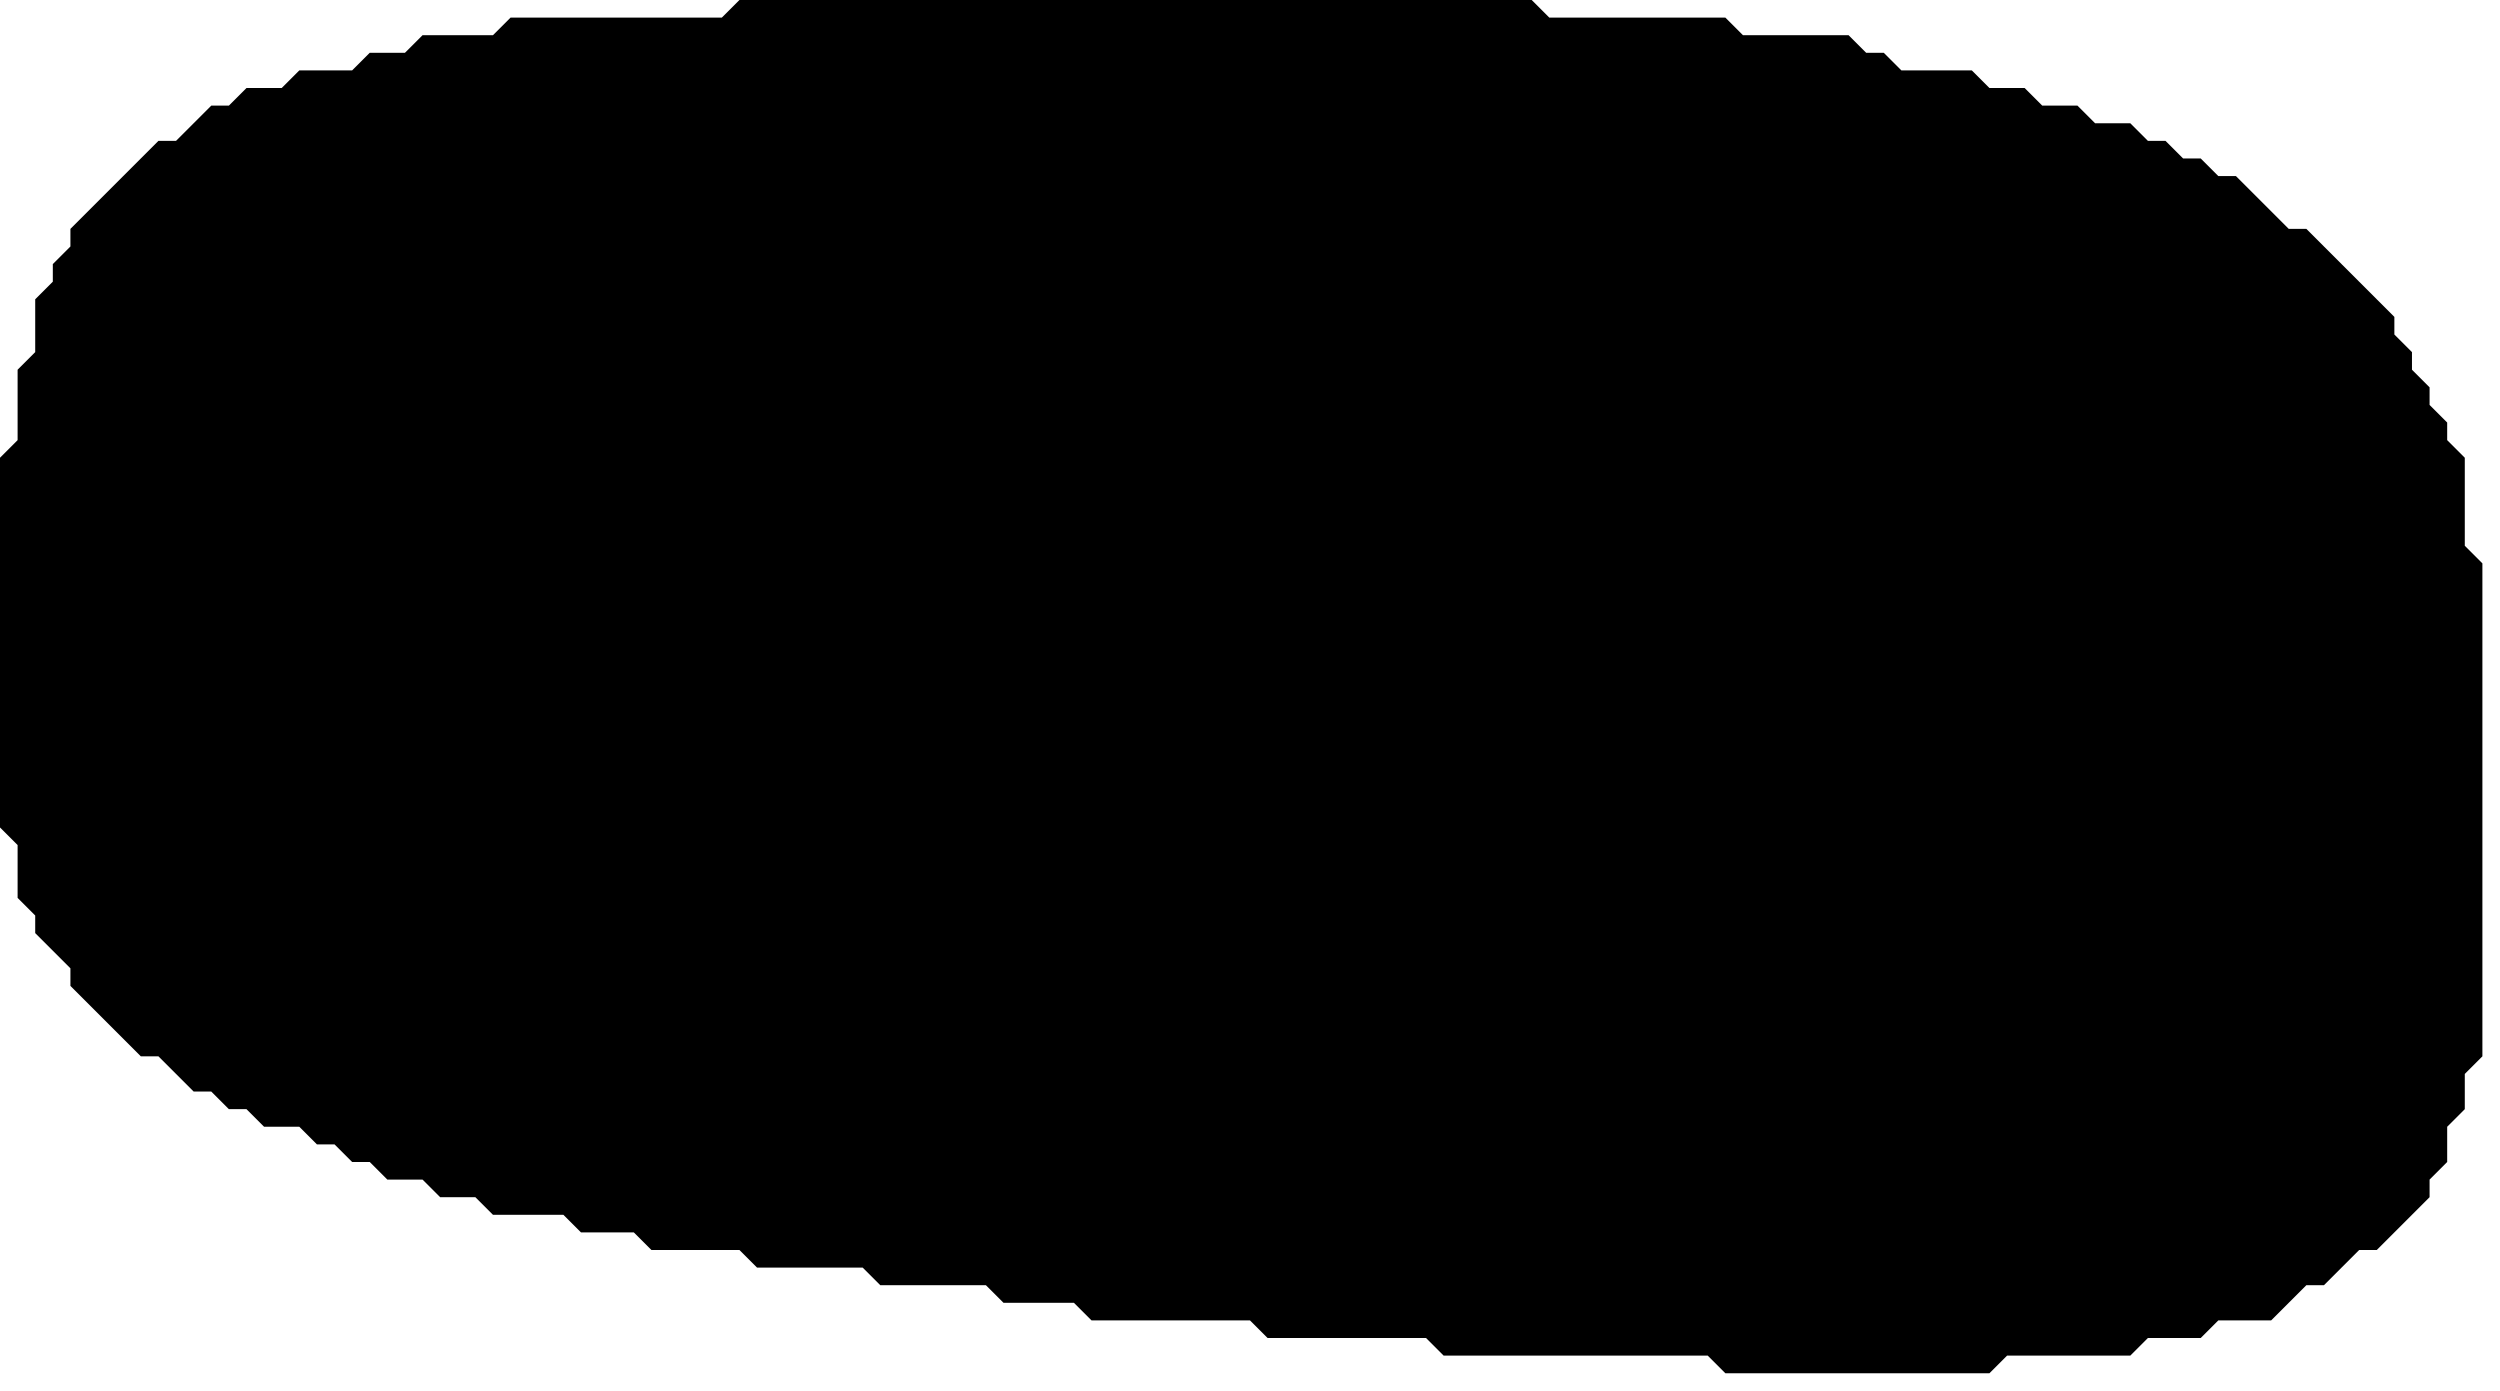
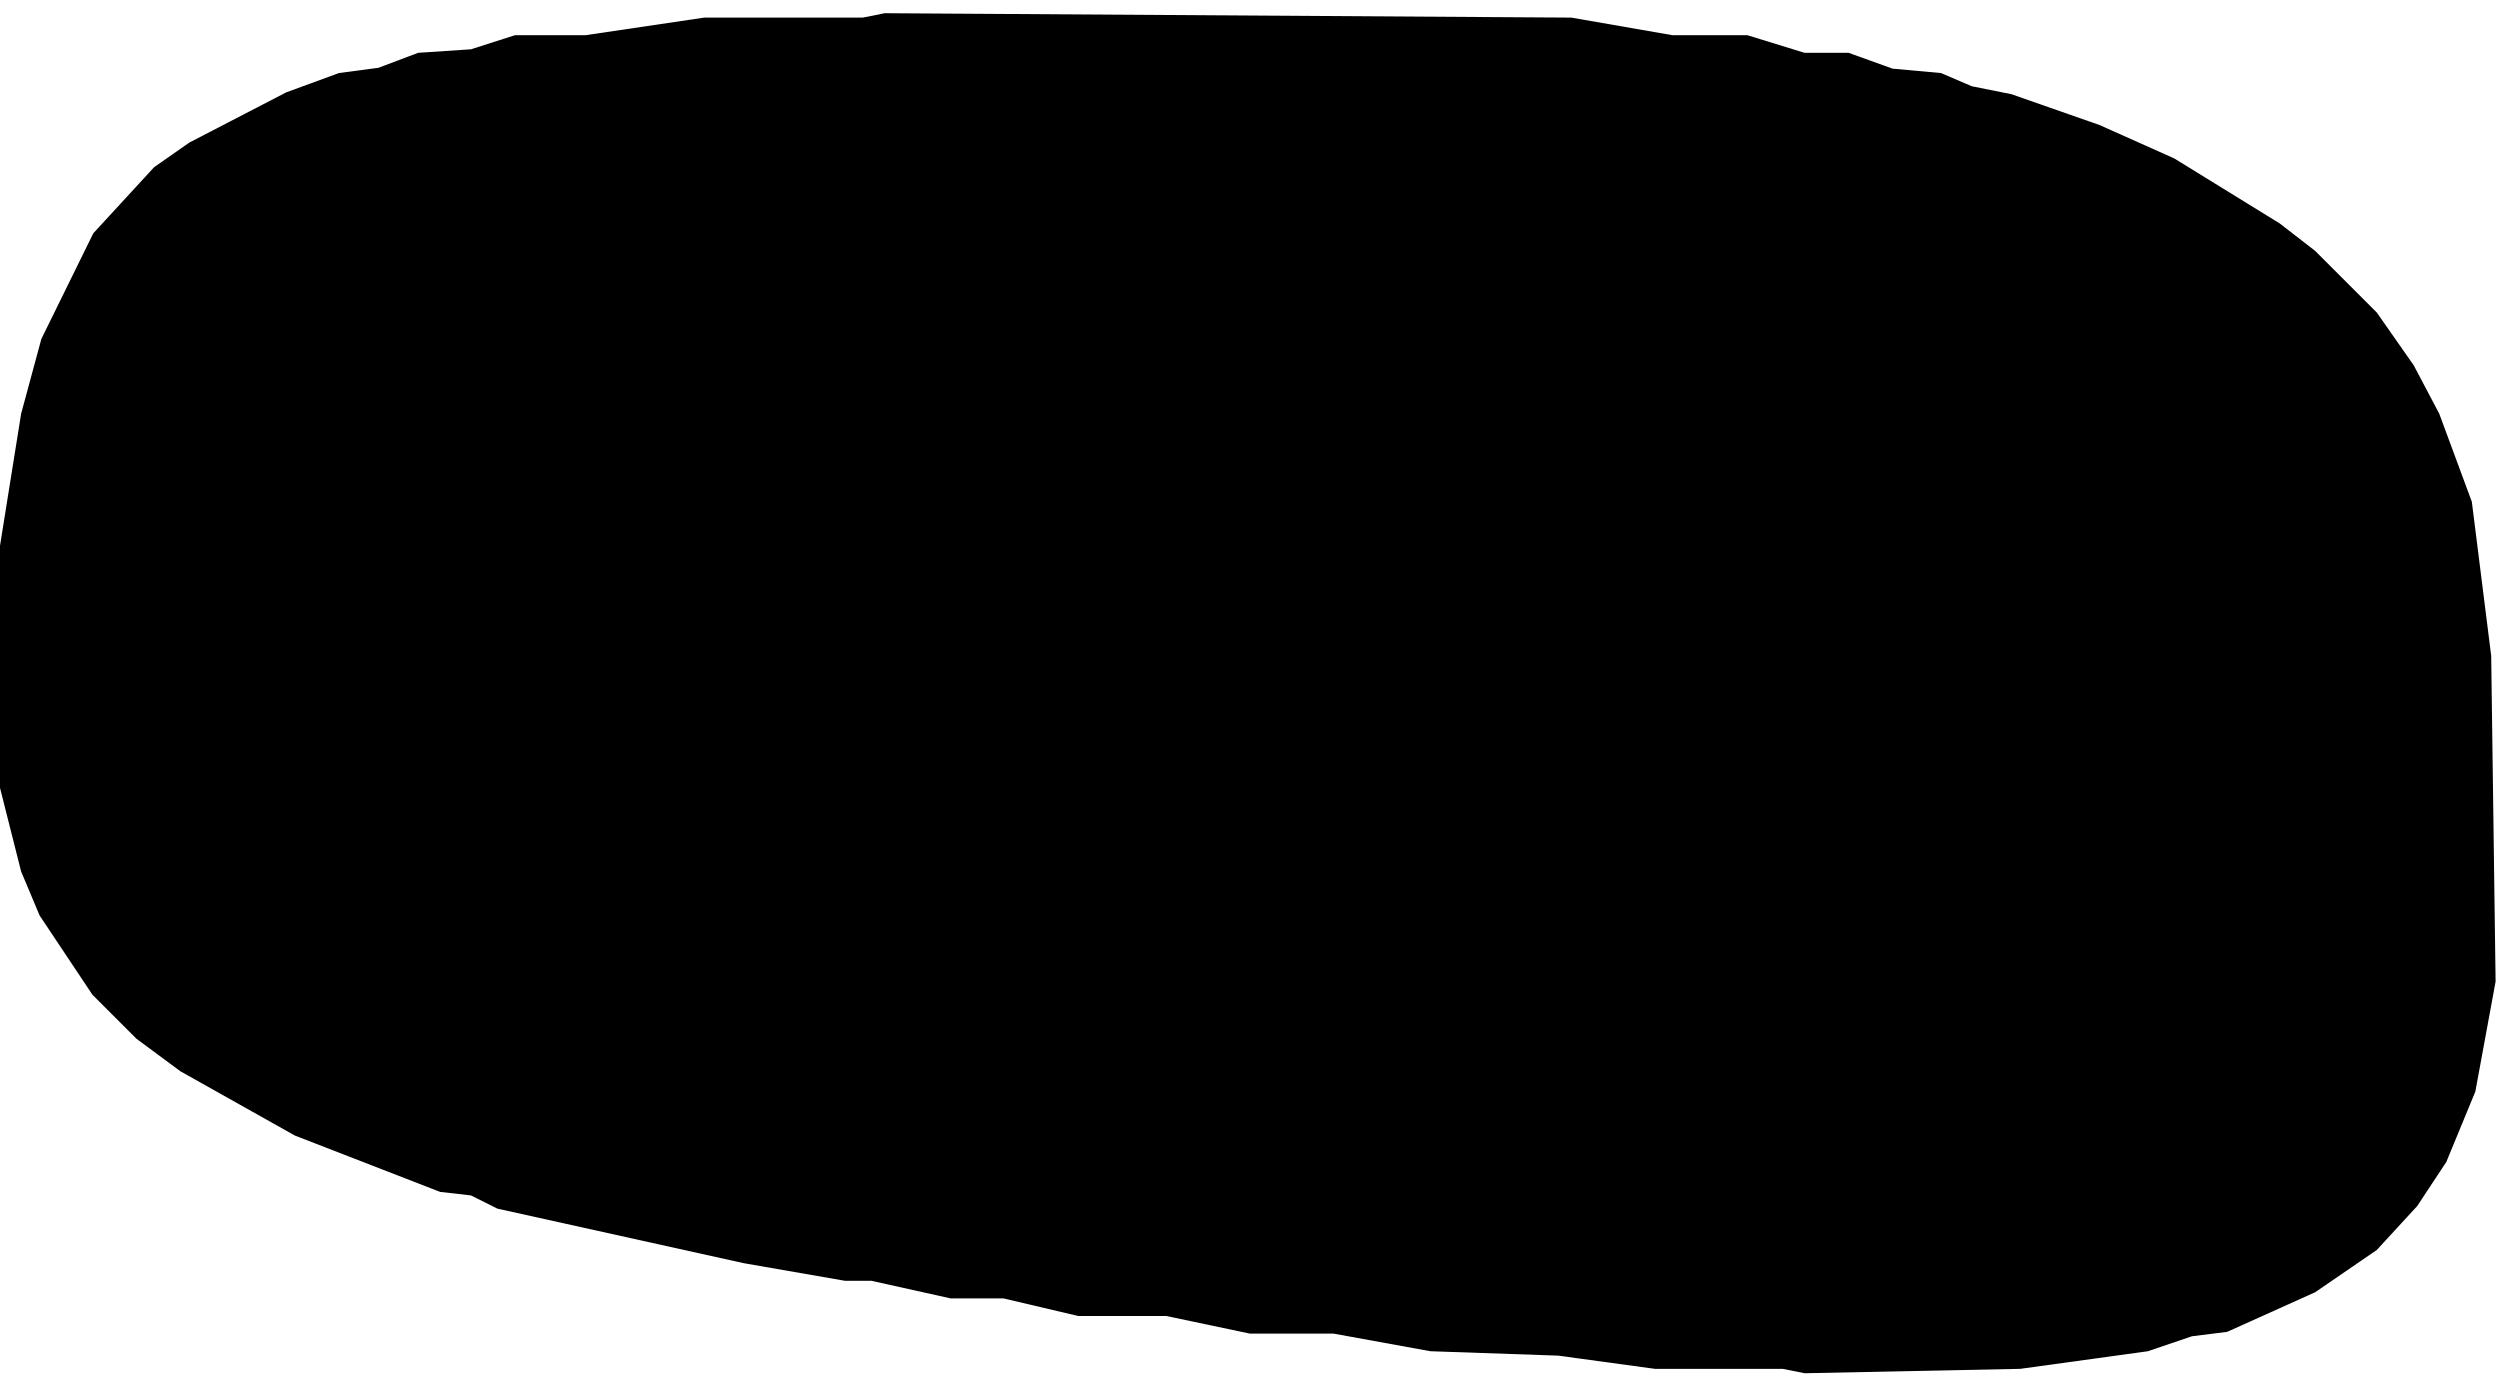
<svg xmlns="http://www.w3.org/2000/svg" viewBox="0 0 142 79" width="100%" height="100%">
-   <path d="M 2.00 17.00 L 2.00 20.00 L 1.00 21.00 L 1.00 25.00 L 0.00 26.00 L 0.00 47.00 L 1.00 48.00 L 1.00 51.00 L 2.00 52.00 L 2.00 53.00 L 4.00 55.00 L 4.00 56.00 L 8.00 60.00 L 9.00 60.00 L 11.00 62.00 L 12.00 62.00 L 13.00 63.00 L 14.00 63.00 L 15.00 64.00 L 17.00 64.00 L 18.00 65.00 L 19.00 65.00 L 20.00 66.00 L 21.00 66.00 L 22.00 67.00 L 24.00 67.00 L 25.00 68.00 L 27.00 68.00 L 28.00 69.00 L 32.00 69.00 L 33.00 70.00 L 36.00 70.00 L 37.00 71.00 L 42.00 71.00 L 43.00 72.00 L 49.00 72.00 L 50.00 73.00 L 56.00 73.00 L 57.00 74.00 L 61.00 74.00 L 62.00 75.00 L 71.00 75.00 L 72.00 76.00 L 81.00 76.00 L 82.00 77.00 L 97.00 77.00 L 98.00 78.00 L 113.00 78.00 L 114.00 77.00 L 121.00 77.00 L 122.00 76.00 L 125.00 76.00 L 126.00 75.00 L 129.00 75.00 L 131.00 73.00 L 132.00 73.00 L 134.00 71.00 L 135.00 71.00 L 138.00 68.00 L 138.00 67.00 L 139.00 66.00 L 139.00 64.00 L 140.00 63.00 L 140.00 61.00 L 141.00 60.00 L 141.00 32.00 L 140.00 31.00 L 140.00 26.00 L 139.00 25.00 L 139.00 24.00 L 138.00 23.00 L 138.00 22.00 L 137.00 21.00 L 137.00 20.00 L 136.00 19.00 L 136.00 18.00 L 131.00 13.00 L 130.00 13.00 L 127.00 10.00 L 126.00 10.00 L 125.00 9.00 L 124.00 9.00 L 123.00 8.00 L 122.00 8.00 L 121.00 7.00 L 119.00 7.00 L 118.00 6.00 L 116.00 6.00 L 115.00 5.00 L 113.00 5.00 L 112.00 4.00 L 108.00 4.00 L 107.00 3.00 L 106.00 3.00 L 105.00 2.00 L 99.00 2.00 L 98.00 1.00 L 88.00 1.00 L 87.00 0.00 L 42.00 0.00 L 41.00 1.00 L 29.00 1.00 L 28.00 2.00 L 24.00 2.00 L 23.00 3.00 L 21.00 3.00 L 20.00 4.00 L 17.00 4.00 L 16.00 5.00 L 14.00 5.00 L 13.00 6.00 L 12.00 6.00 L 10.00 8.00 L 9.00 8.00 L 4.00 13.00 L 4.00 14.00 L 3.00 15.00 L 3.00 16.00 Z" fill="currentColor" fill-rule="evenodd" />
+   <path d="M 2.35 19.25 L 1.20 23.50 L 0.00 31.00 L 0.00 44.75 L 1.20 49.50 L 2.25 52.00 L 5.25 56.50 L 7.75 59.00 L 10.25 60.85 L 16.75 64.50 L 25.00 67.70 L 26.75 67.90 L 28.25 68.65 L 42.25 71.75 L 48.00 72.75 L 49.50 72.75 L 54.00 73.75 L 57.00 73.75 L 61.25 74.75 L 66.25 74.75 L 71.00 75.75 L 75.75 75.75 L 81.25 76.75 L 88.50 77.00 L 94.00 77.75 L 101.25 77.75 L 102.50 78.00 L 114.75 77.75 L 122.00 76.75 L 124.50 75.90 L 126.50 75.65 L 131.50 73.40 L 135.00 71.00 L 137.30 68.50 L 138.95 66.00 L 140.60 62.00 L 141.75 55.75 L 141.50 37.25 L 140.40 28.50 L 138.55 23.50 L 137.10 20.75 L 135.00 17.75 L 131.50 14.25 L 129.50 12.70 L 123.50 9.00 L 119.25 7.10 L 114.25 5.35 L 112.00 4.90 L 110.25 4.15 L 107.50 3.90 L 105.00 3.00 L 102.50 3.00 L 99.25 2.00 L 95.00 2.00 L 89.25 1.00 L 50.25 0.75 L 49.00 1.00 L 40.00 1.00 L 33.25 2.00 L 29.25 2.00 L 26.75 2.80 L 23.75 3.00 L 21.50 3.85 L 19.25 4.15 L 16.25 5.25 L 10.75 8.10 L 8.75 9.50 L 5.30 13.25 Z" fill="currentColor" fill-rule="evenodd" />
</svg>
